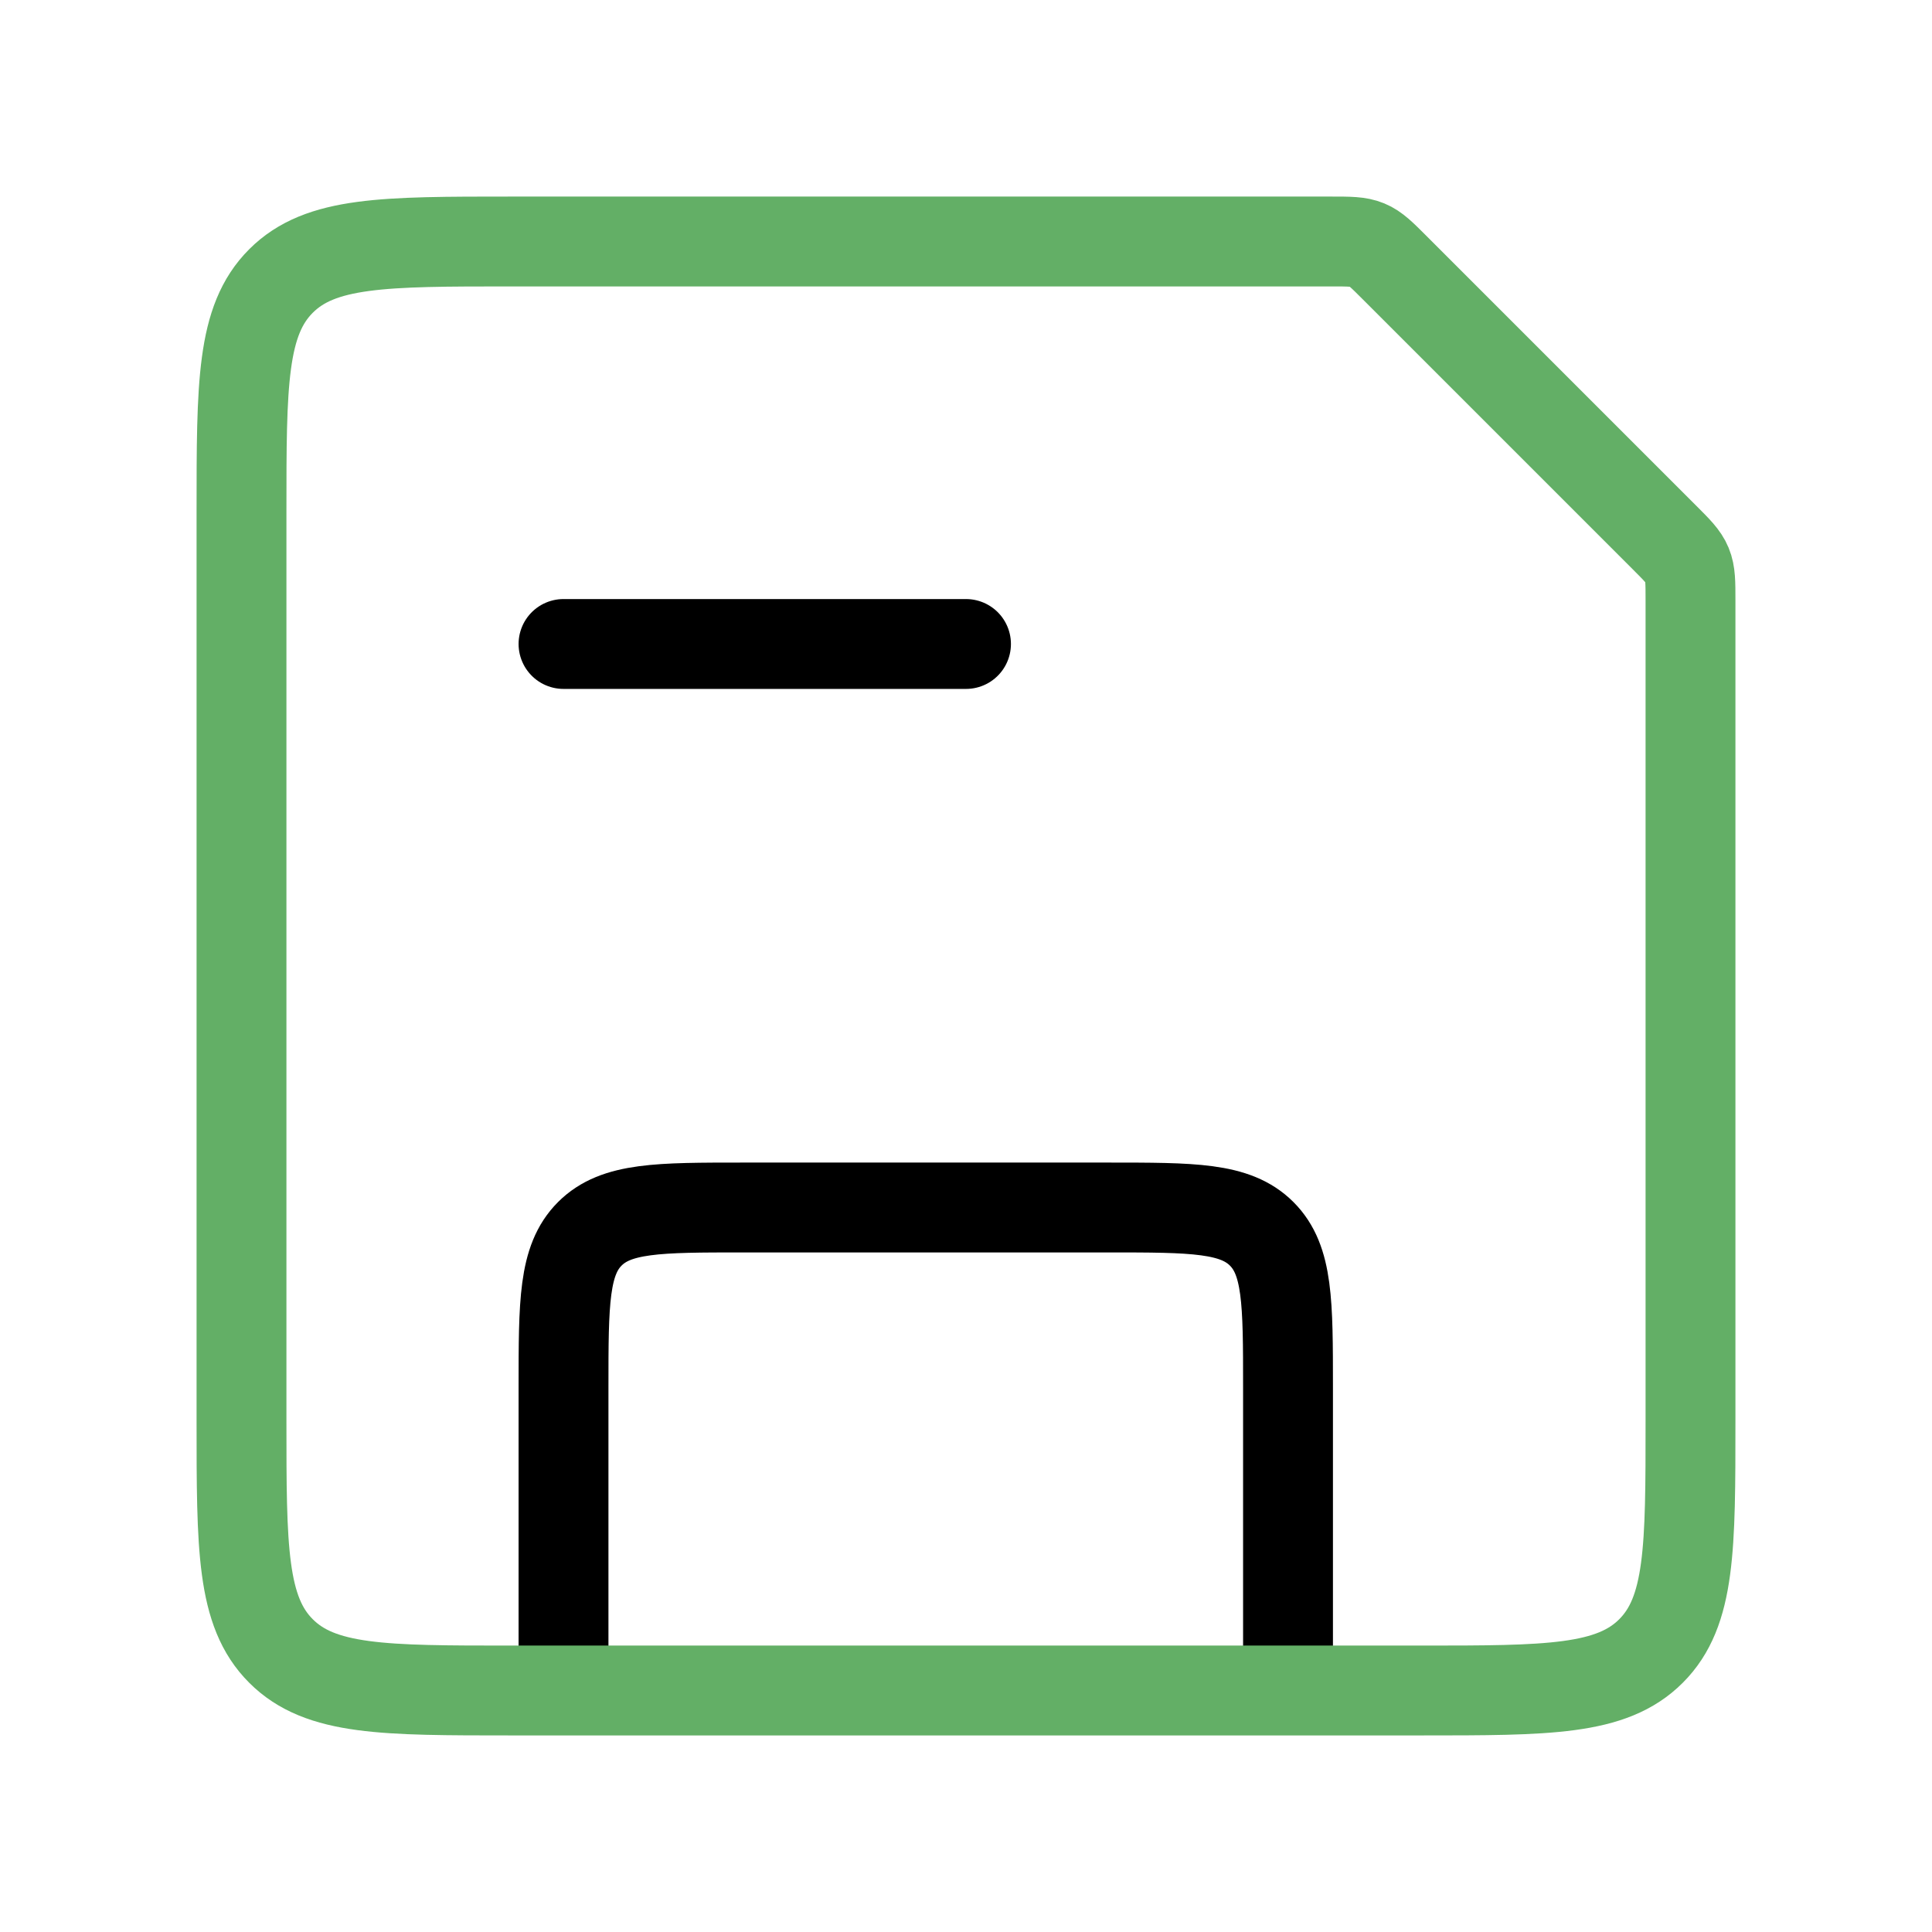
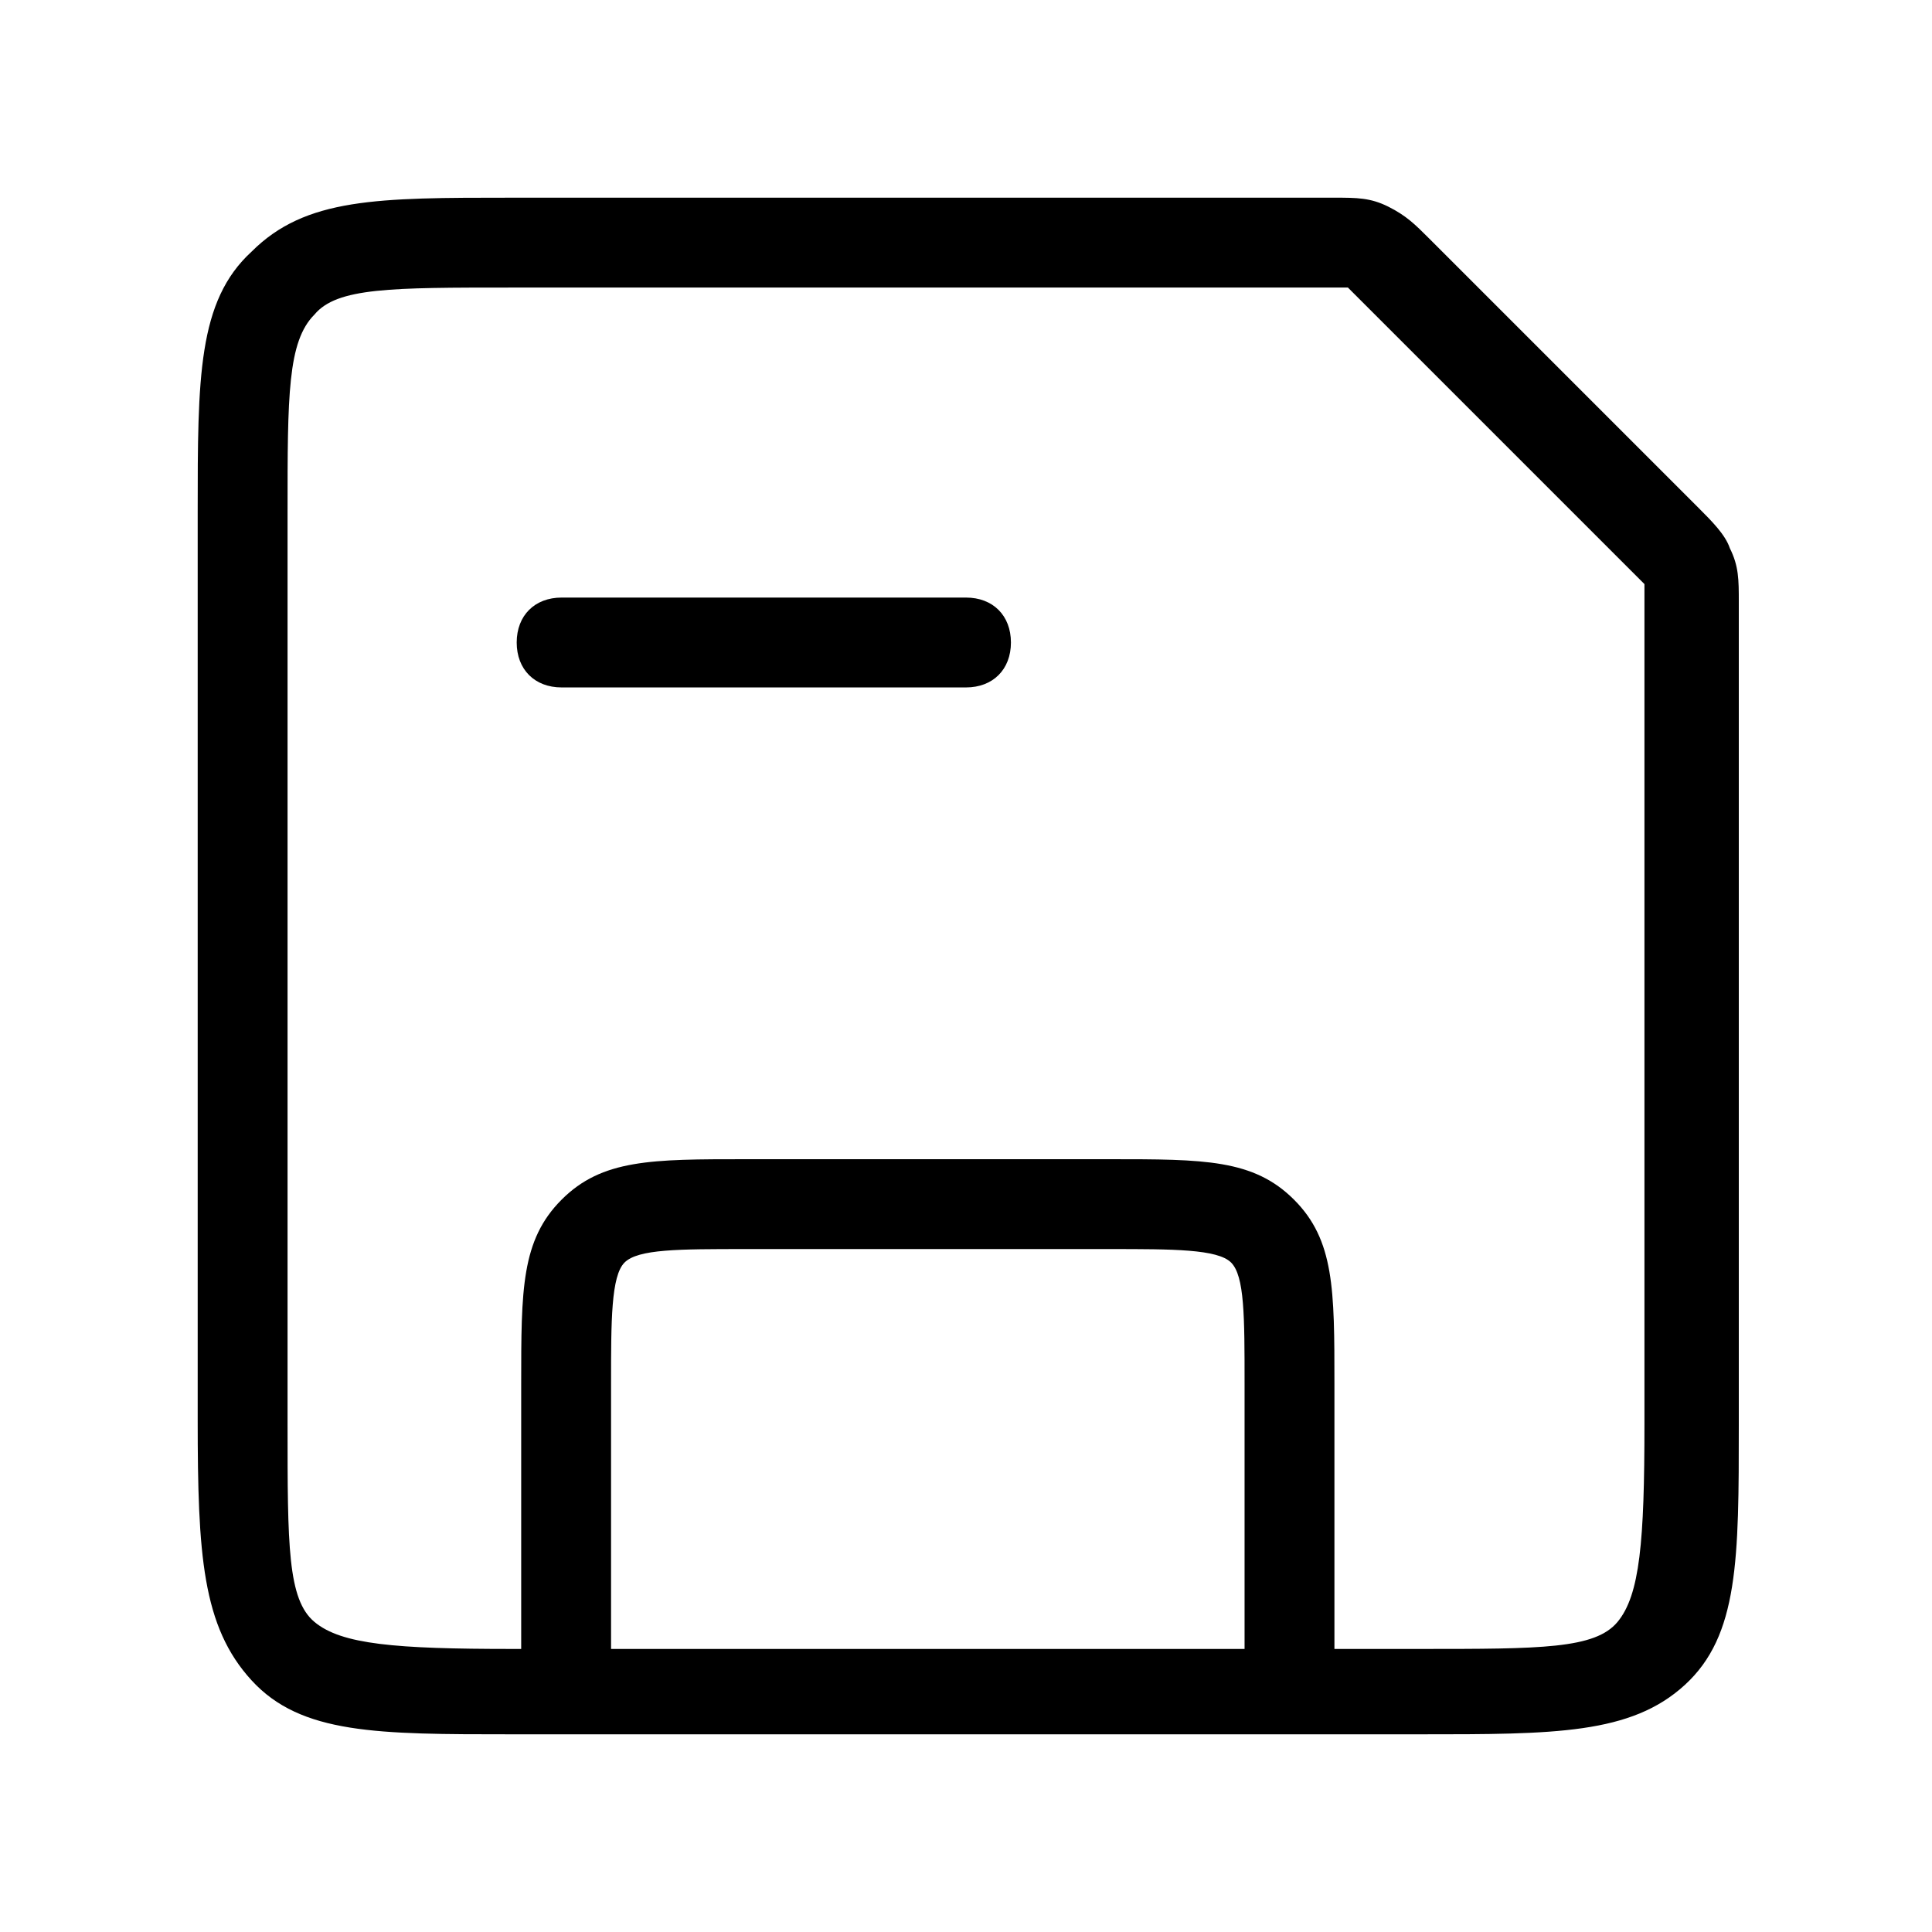
- <svg xmlns="http://www.w3.org/2000/svg" width="43" height="43" viewBox="0 0 43 43" fill="none">
-   <path d="M28.667 37.625V30.875C28.667 28.989 28.667 28.047 28.081 27.461C27.495 26.875 26.552 26.875 24.667 26.875H16.542C14.656 26.875 13.713 26.875 13.127 27.461C12.542 28.047 12.542 28.989 12.542 30.875V37.625" stroke="#000" stroke-width="2" />
-   <path d="M12.542 14.333H21.5" stroke="#000" stroke-width="2" stroke-linecap="round" />
-   <path d="M5.375 11.375C5.375 8.547 5.375 7.132 6.254 6.254C7.132 5.375 8.547 5.375 11.375 5.375H29.63C30.039 5.375 30.243 5.375 30.427 5.451C30.611 5.527 30.755 5.672 31.044 5.961L37.039 11.956C37.328 12.245 37.473 12.389 37.549 12.573C37.625 12.757 37.625 12.961 37.625 13.37V31.625C37.625 34.453 37.625 35.868 36.746 36.746C35.868 37.625 34.453 37.625 31.625 37.625H11.375C8.547 37.625 7.132 37.625 6.254 36.746C5.375 35.868 5.375 34.453 5.375 31.625V11.375Z" stroke="#63AF66" stroke-width="2" />
+ <svg xmlns="http://www.w3.org/2000/svg" version="1.1" id="Layer_1" x="0px" y="0px" viewBox="0 0 43 43" style="enable-background:new 0 0 43 43;" xml:space="preserve">
+   <g>
+     <path d="M29.7,37.6h-2v-6.8c0-1.5,0-2.4-0.3-2.7c-0.3-0.3-1.3-0.3-2.7-0.3h-8.1c-1.5,0-2.4,0-2.7,0.3c-0.3,0.3-0.3,1.3-0.3,2.7v6.8   h-2v-6.8c0-2.1,0-3.2,0.9-4.1c0.9-0.9,2-0.9,4.1-0.9h8.1c2.1,0,3.2,0,4.1,0.9c0.9,0.9,0.9,2,0.9,4.1V37.6z" />
+   </g>
+   <g>
+     <path d="M21.5,15.3h-9c-0.6,0-1-0.4-1-1s0.4-1,1-1h9c0.6,0,1,0.4,1,1S22.1,15.3,21.5,15.3z" />
+   </g>
+   <g>
+     <path d="M31.6,38.6H11.4c-3,0-4.7,0-5.8-1.2s-1.2-2.8-1.2-5.8V11.4c0-3,0-4.7,1.2-5.8c1.2-1.2,2.8-1.2,5.8-1.2h18.3   c0.5,0,0.8,0,1.2,0.2s0.6,0.4,0.9,0.7l6,6c0.3,0.3,0.6,0.6,0.7,0.9c0.2,0.4,0.2,0.7,0.2,1.2v18.3c0,3,0,4.7-1.2,5.8   S34.6,38.6,31.6,38.6z M11.4,6.4C8.7,6.4,7.5,6.4,7,7c-0.6,0.6-0.6,1.8-0.6,4.4v20.3c0,2.7,0,3.9,0.6,4.4s1.8,0.6,4.4,0.6h20.2   c2.7,0,3.9,0,4.4-0.6s0.6-1.8,0.6-4.4V13.4c0-0.2,0-0.3,0-0.4c0,0-0.1-0.1-0.3-0.3l-6-6c-0.1-0.1-0.2-0.2-0.3-0.3c0,0-0.2,0-0.4,0   H11.4z" />
+   </g>
</svg>
